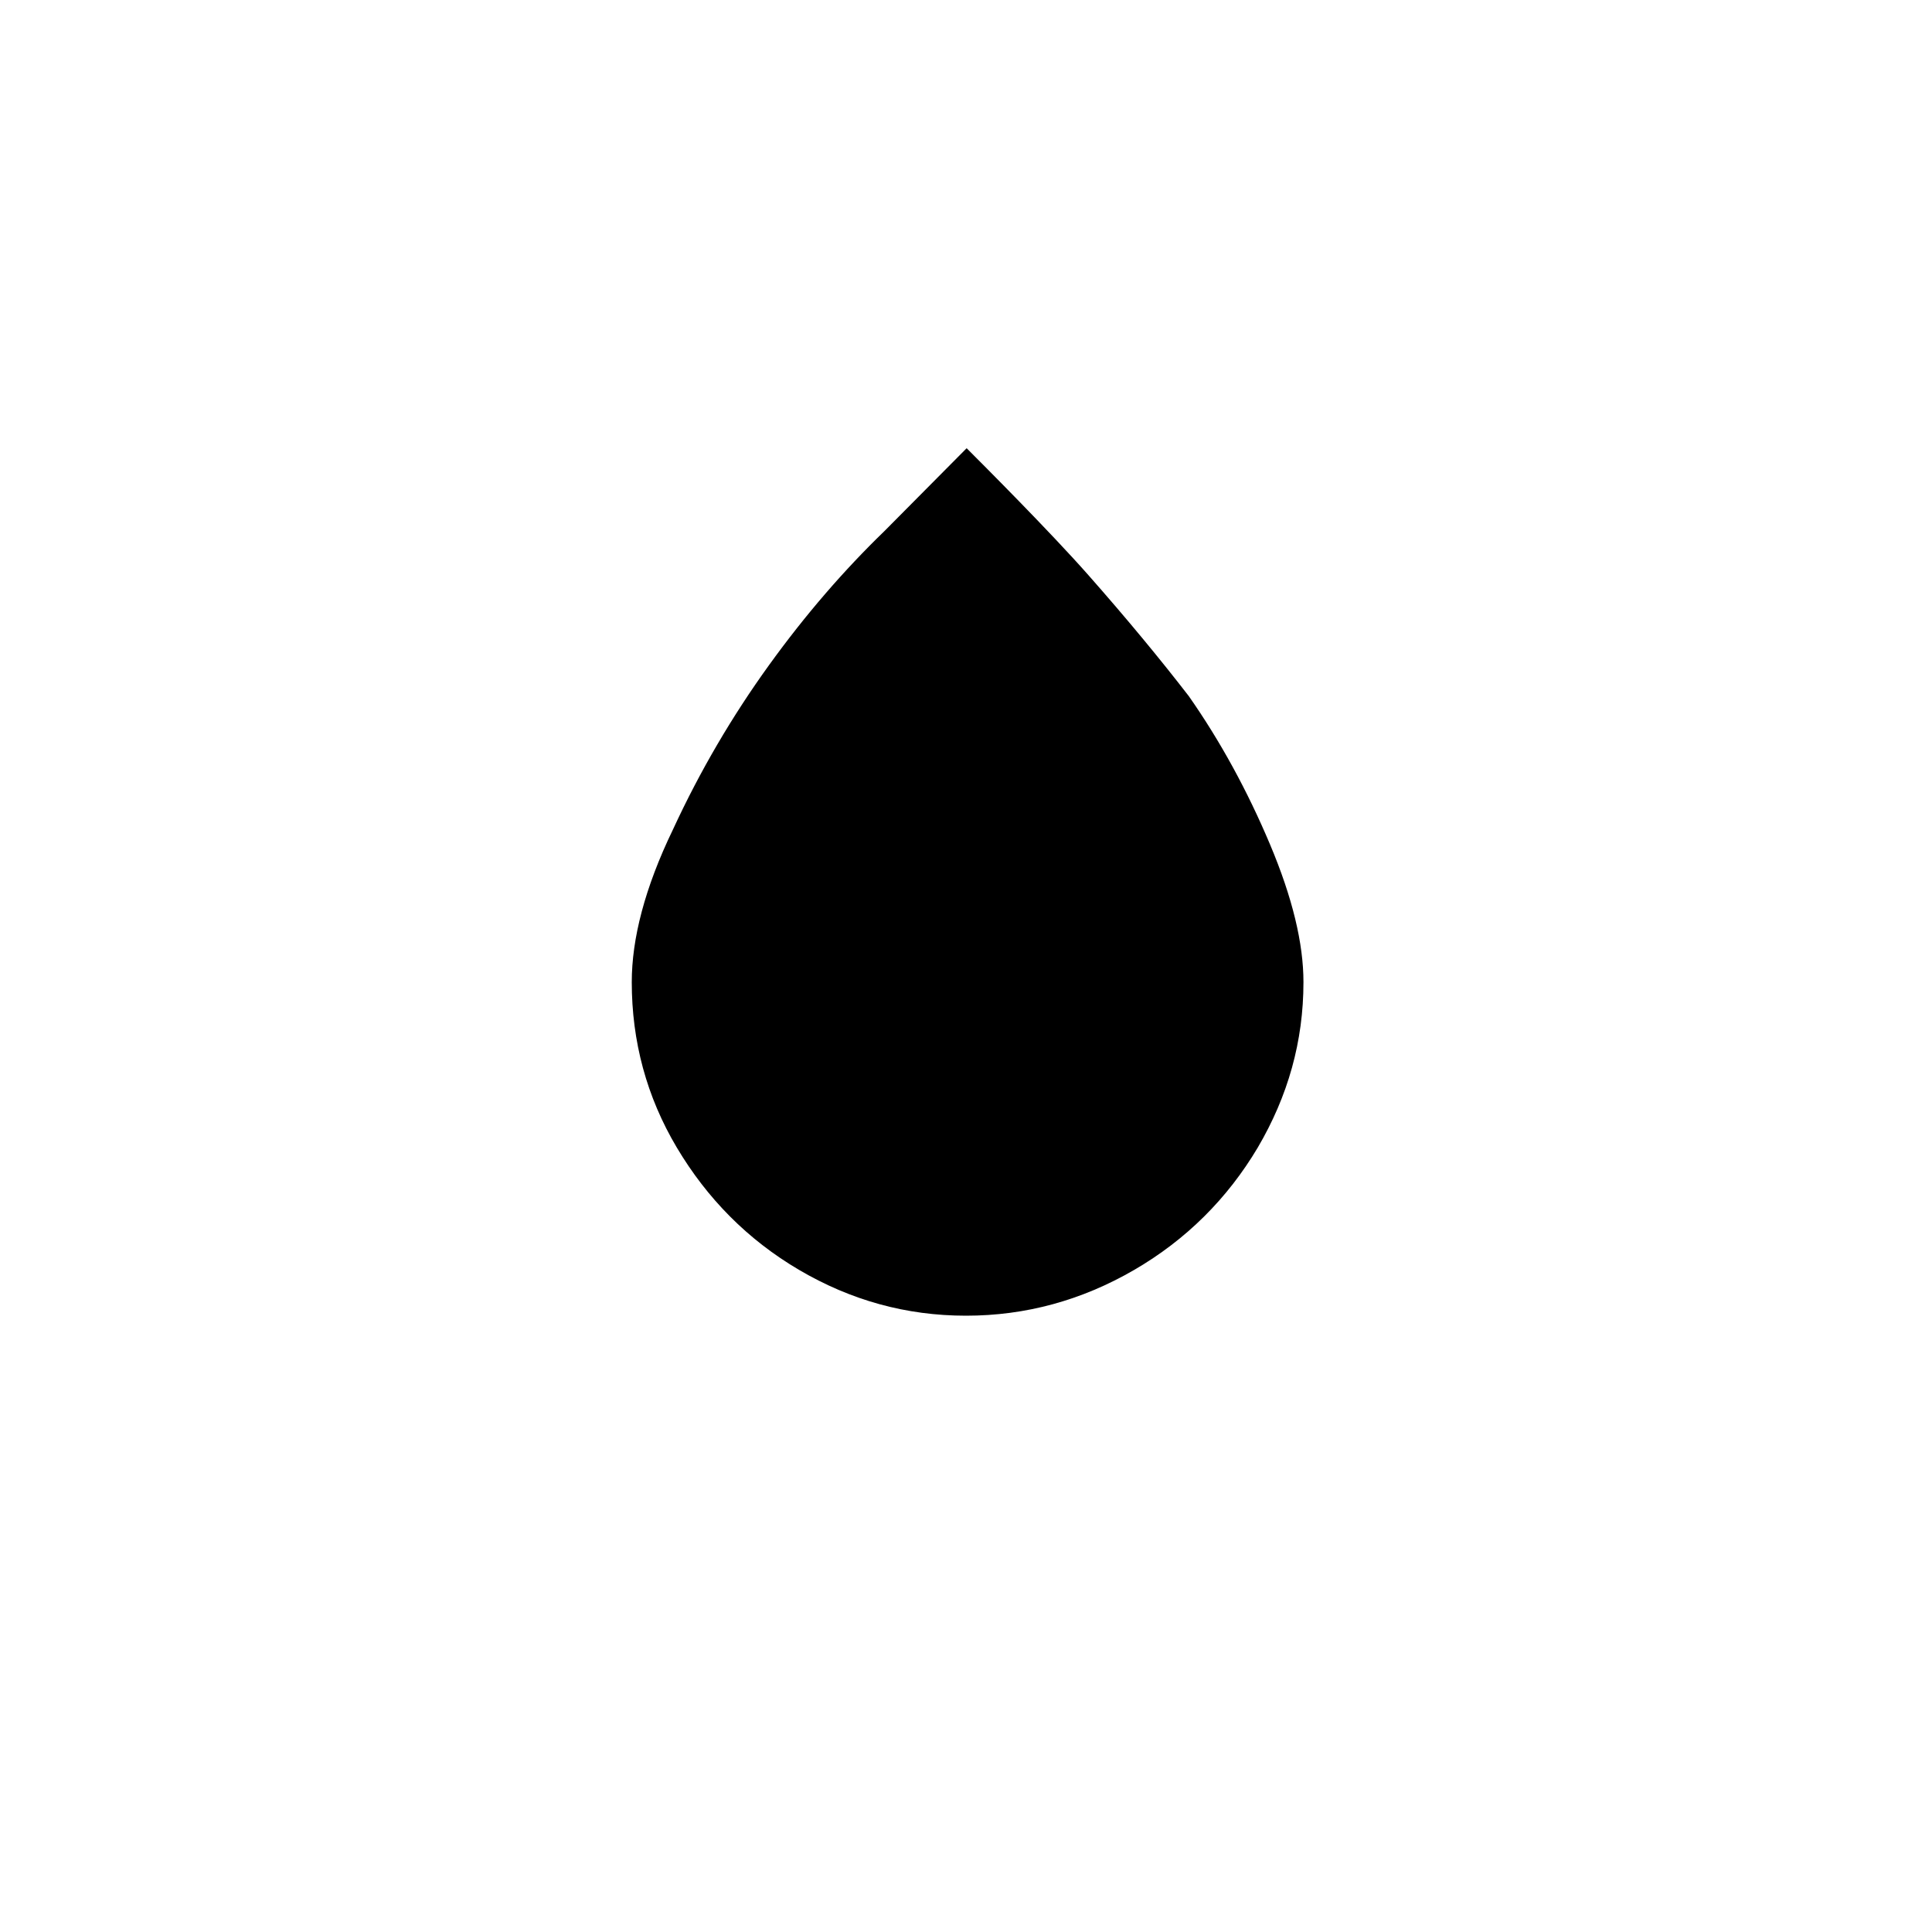
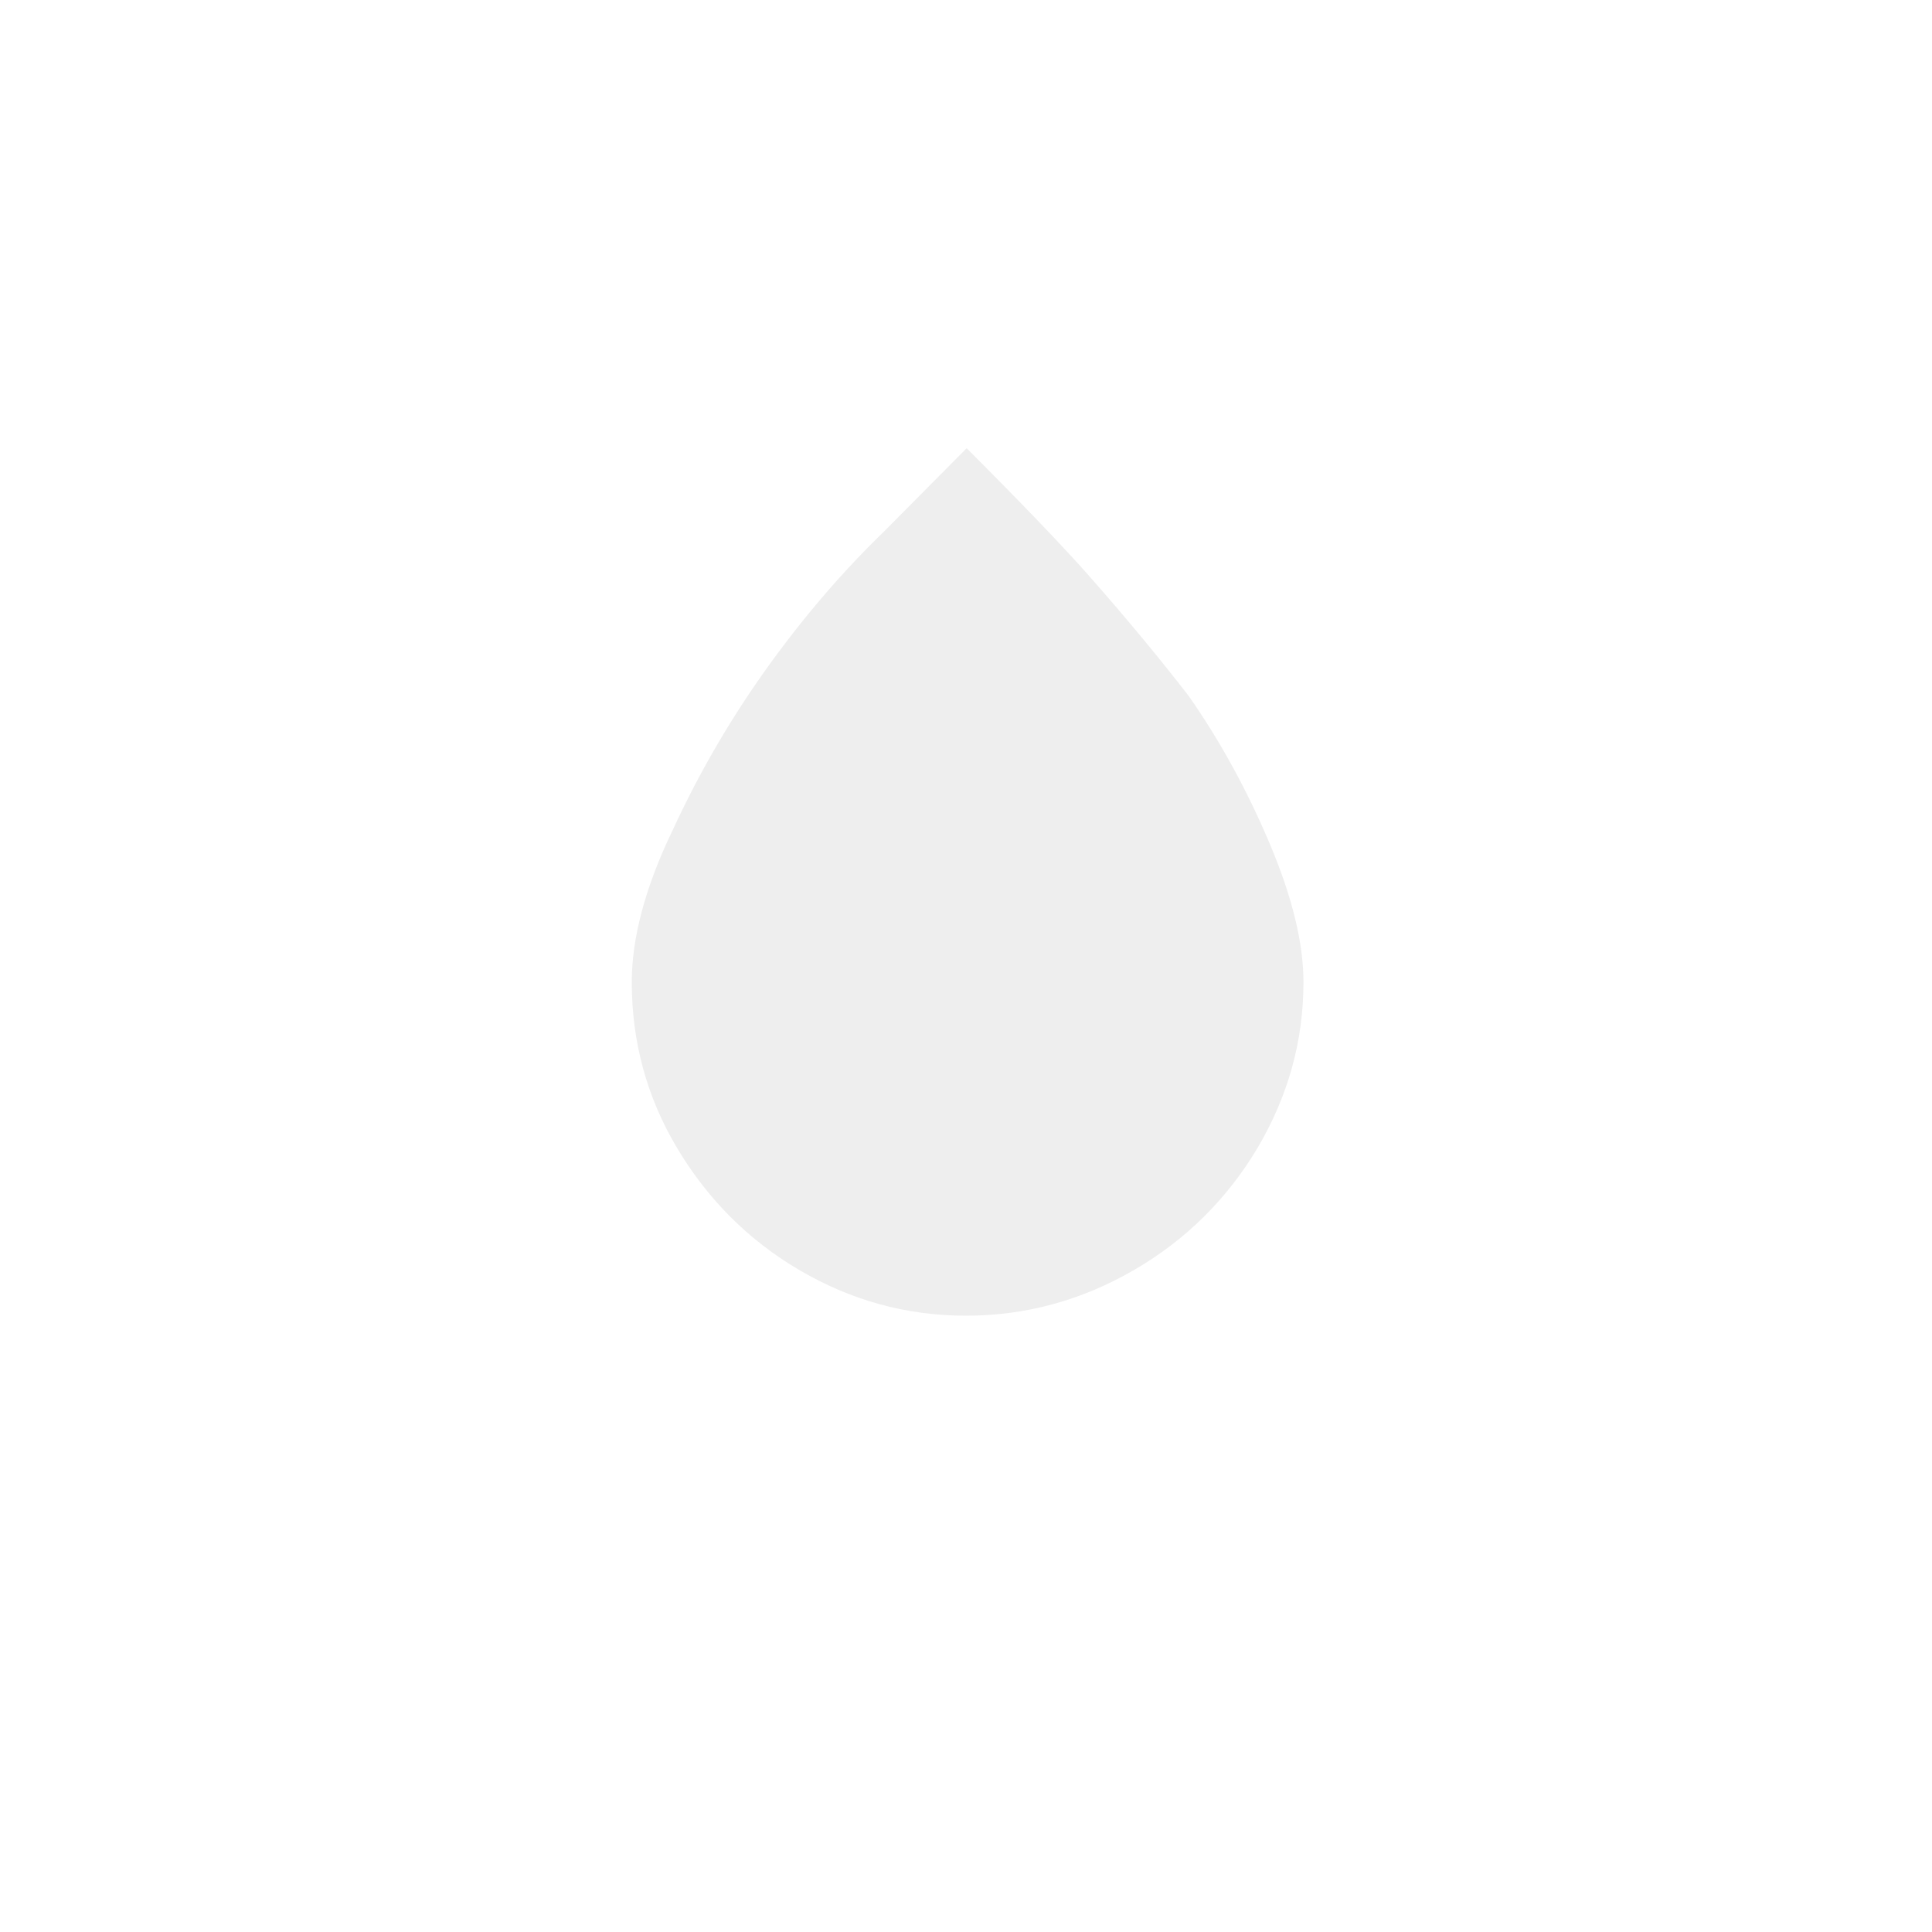
<svg xmlns="http://www.w3.org/2000/svg" version="1.1" id="Layer_1" x="0px" y="0px" viewBox="0 0 30 30" style="enable-background:new 0 0 30 30;" xml:space="preserve">
-   <path d="M9.81,15.25c0,0.92,0.23,1.78,0.7,2.57s1.1,1.43,1.9,1.9c0.8,0.47,1.66,0.71,2.59,0.71c0.93,0,1.8-0.24,2.61-0.71  c0.81-0.47,1.45-1.11,1.92-1.9c0.47-0.8,0.71-1.65,0.71-2.57c0-0.6-0.17-1.31-0.52-2.14c-0.35-0.83-0.77-1.6-1.26-2.3  c-0.44-0.57-0.96-1.2-1.56-1.88c-0.6-0.68-1.65-1.73-1.89-1.97l-1.28,1.29c-0.62,0.6-1.22,1.29-1.79,2.08  c-0.57,0.79-1.07,1.64-1.49,2.55C10.01,13.79,9.81,14.58,9.81,15.25z" />
+   <path style="fill:#eee" d="M9.81,15.25c0,0.92,0.23,1.78,0.7,2.57s1.1,1.43,1.9,1.9c0.8,0.47,1.66,0.71,2.59,0.71c0.93,0,1.8-0.24,2.61-0.71  c0.81-0.47,1.45-1.11,1.92-1.9c0.47-0.8,0.71-1.65,0.71-2.57c0-0.6-0.17-1.31-0.52-2.14c-0.35-0.83-0.77-1.6-1.26-2.3  c-0.44-0.57-0.96-1.2-1.56-1.88c-0.6-0.68-1.65-1.73-1.89-1.97l-1.28,1.29c-0.62,0.6-1.22,1.29-1.79,2.08  c-0.57,0.79-1.07,1.64-1.49,2.55C10.01,13.79,9.81,14.58,9.81,15.25z" />
</svg>
